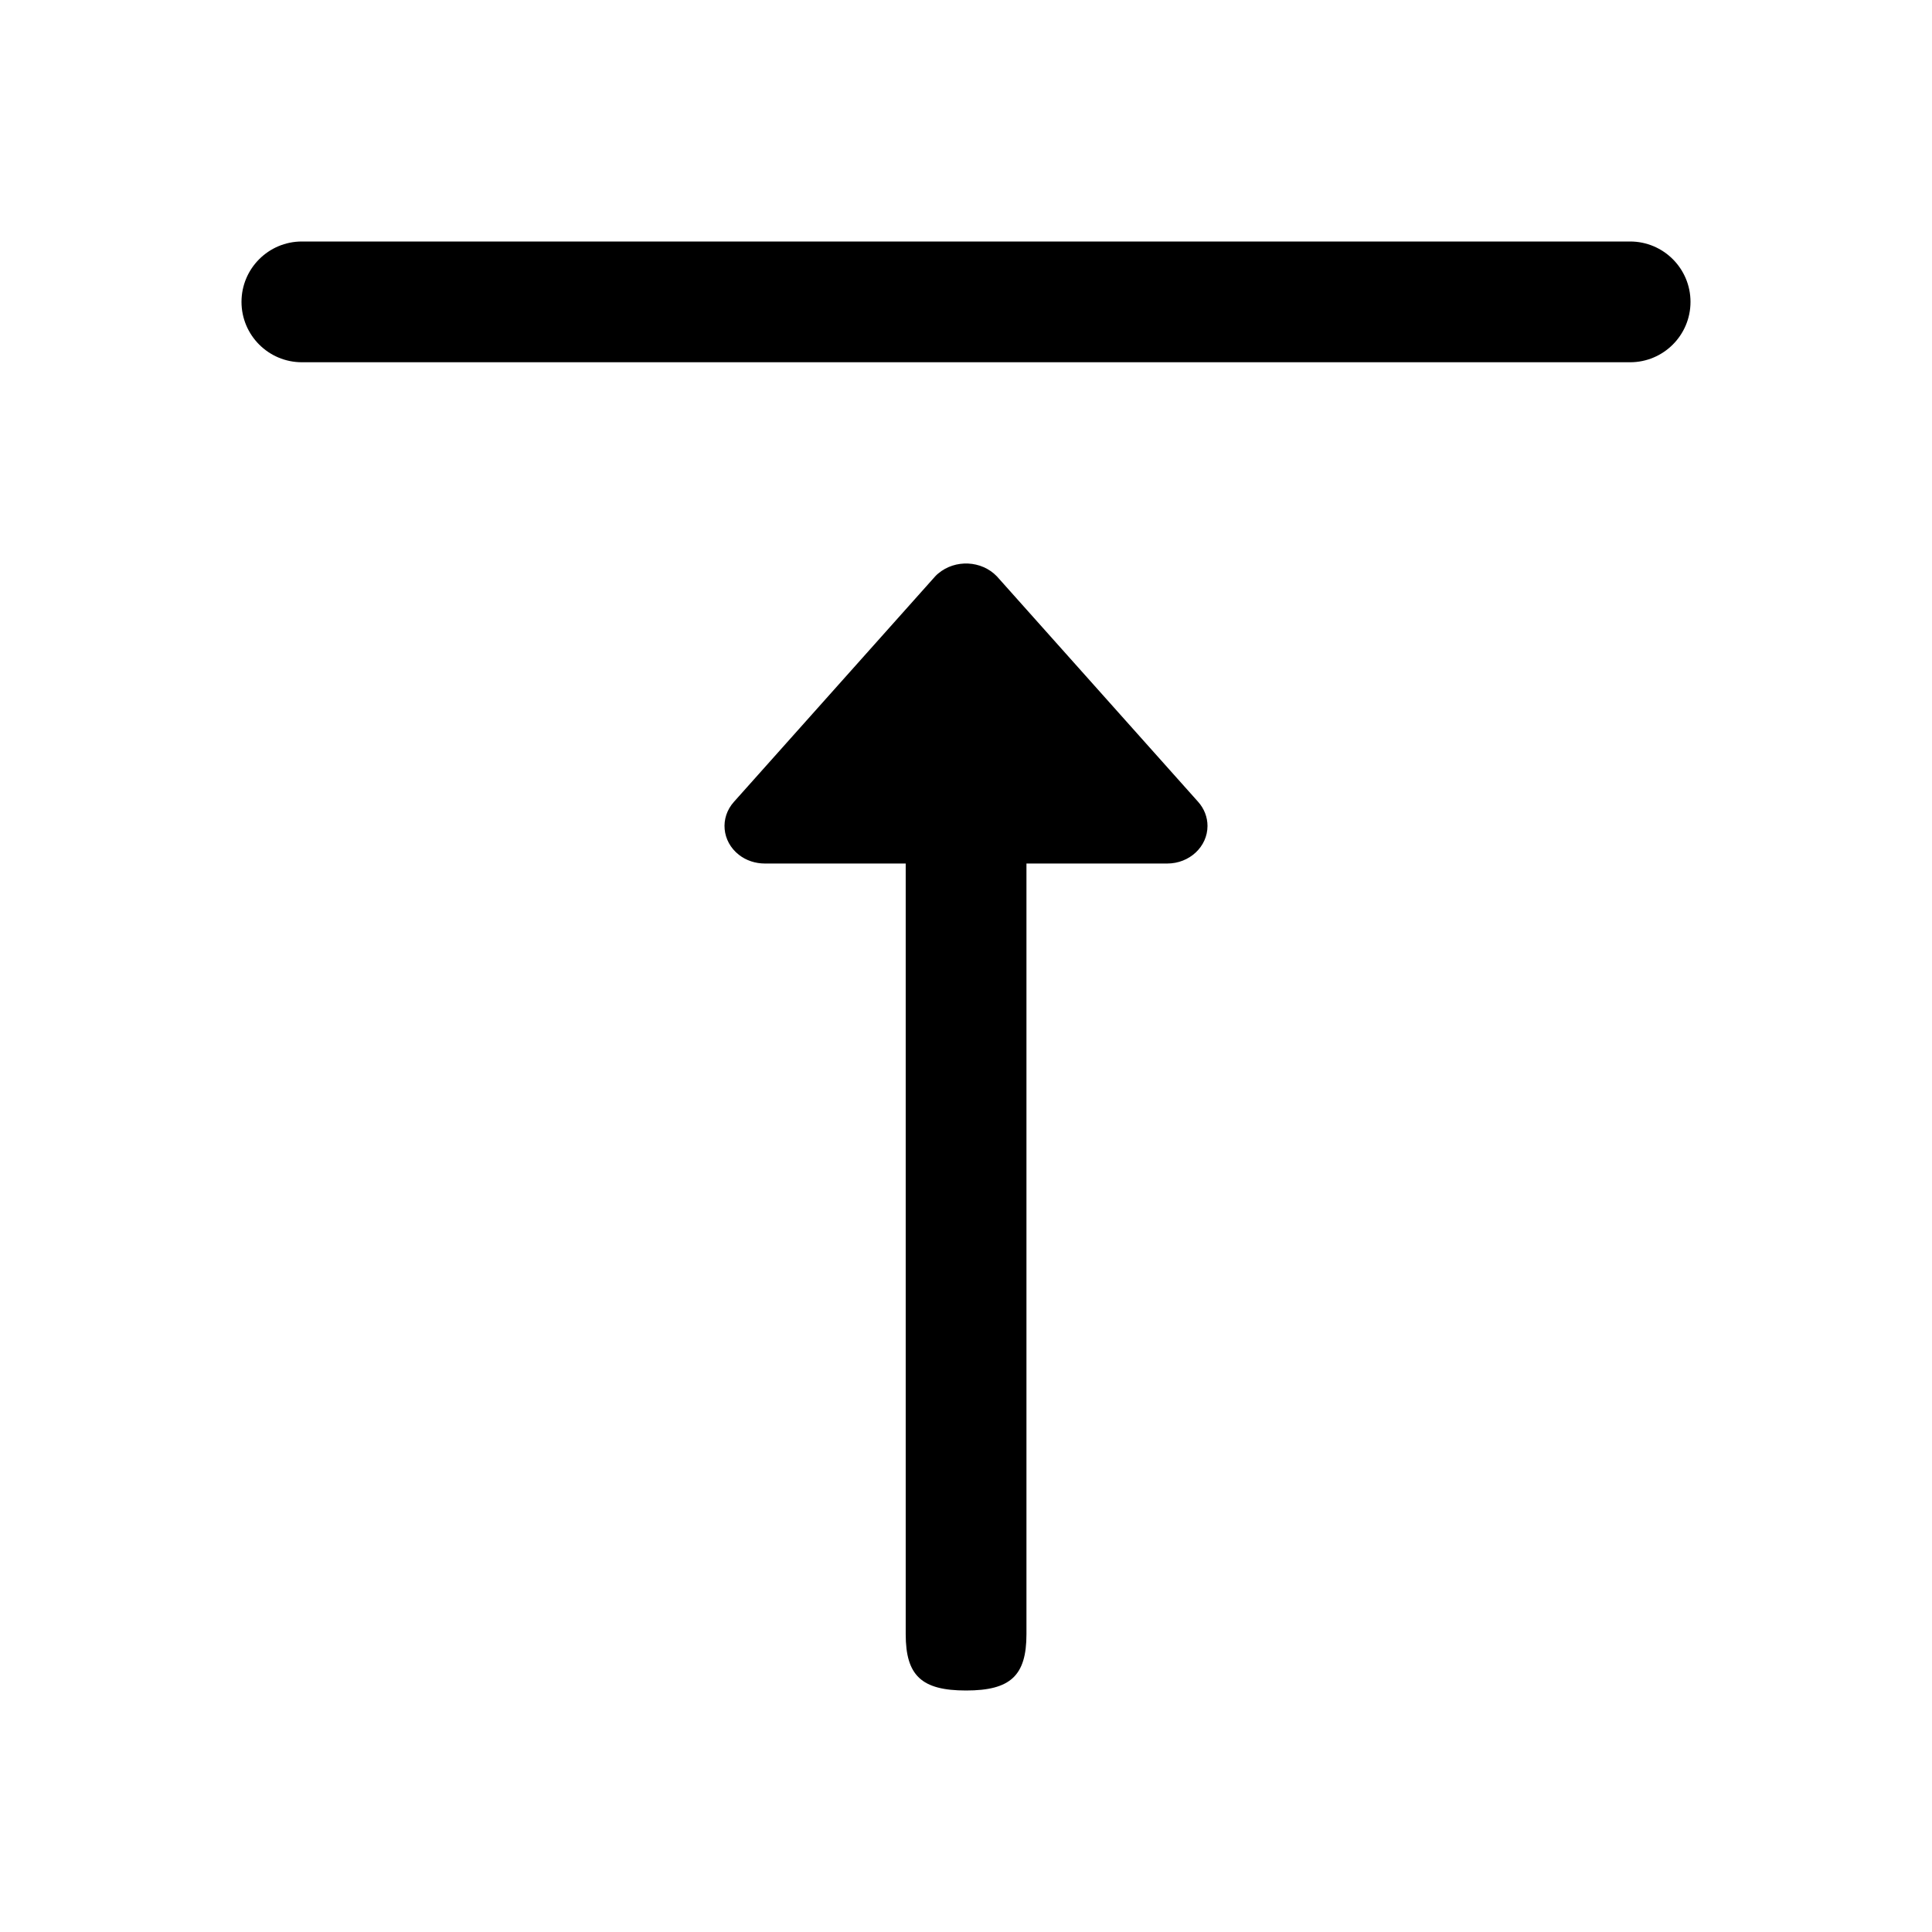
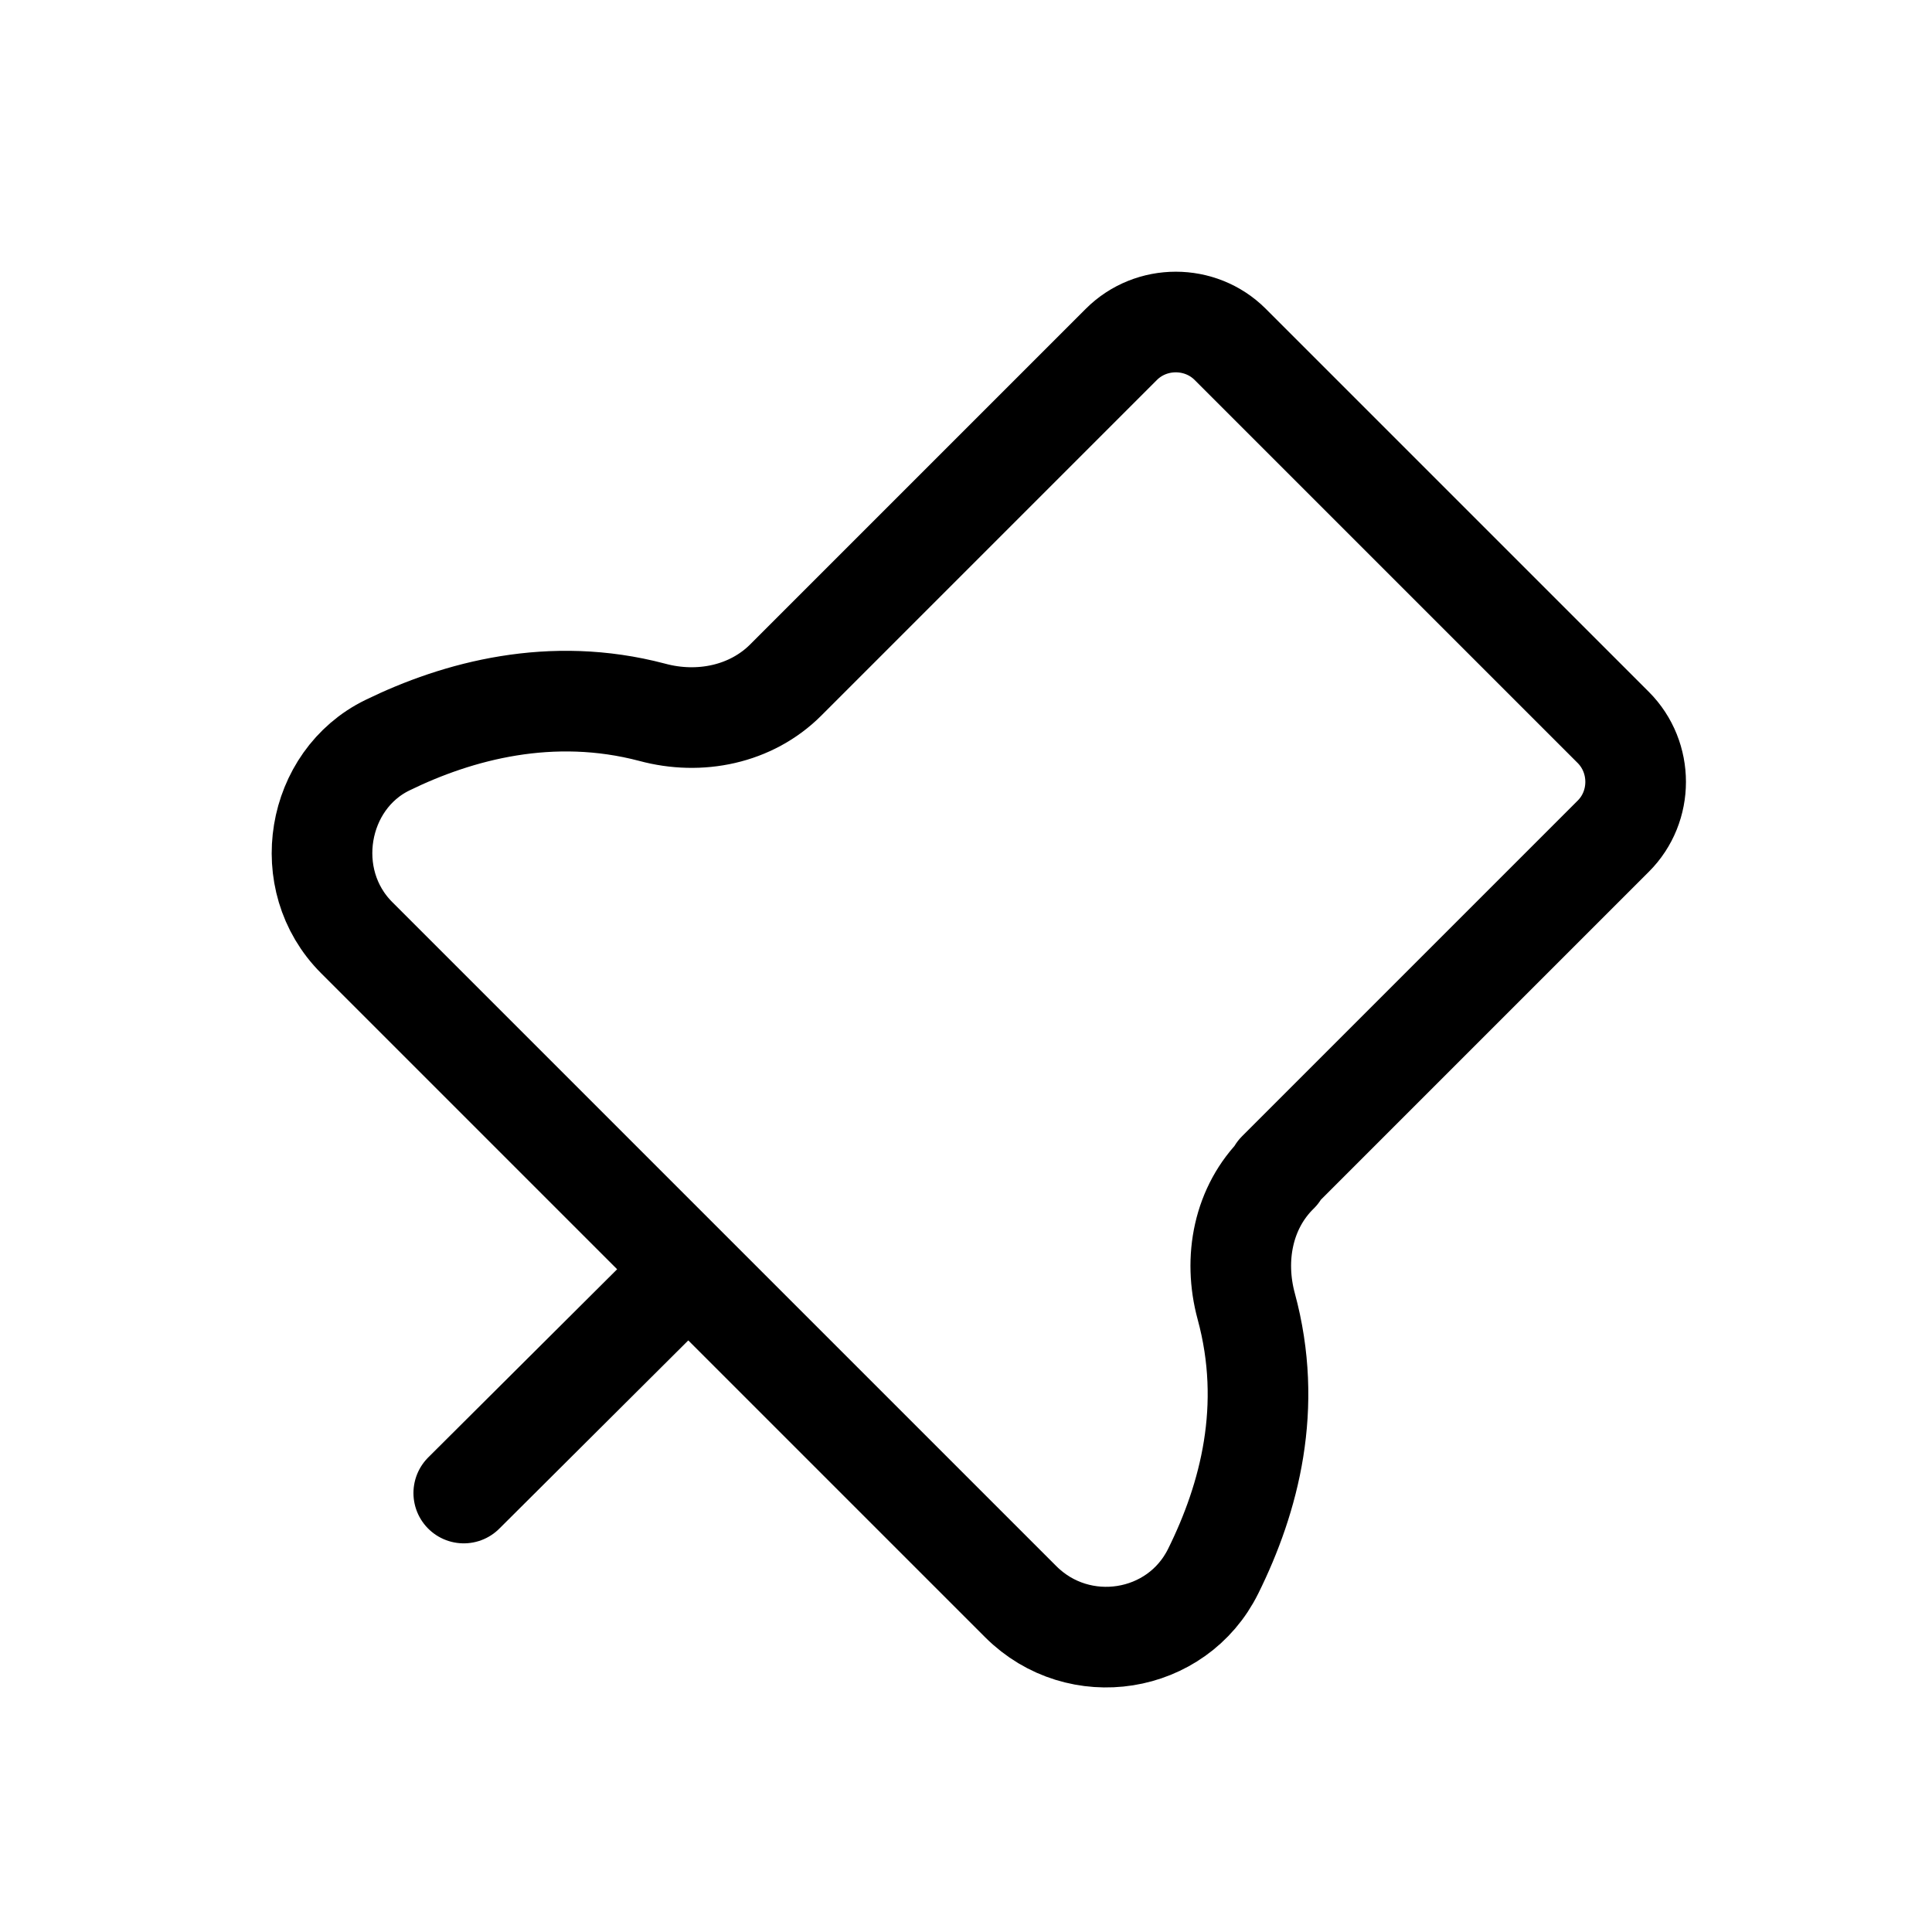
- <svg xmlns="http://www.w3.org/2000/svg" width="24" height="24" fill="none" viewBox="0 0 24 24">
-   <path fill-rule="evenodd" clip-rule="evenodd" d="M11.655 7.124C11.641 7.135 11.629 7.147 11.617 7.16L9.117 9.961C8.94 10.158 8.967 10.452 9.178 10.618C9.268 10.689 9.383 10.727 9.501 10.727H11.251V20.3C11.251 20.815 11.448 21 12.001 21C12.553 21 12.751 20.815 12.751 20.3V10.727H14.5C14.776 10.727 15 10.518 15 10.26C15 10.151 14.959 10.045 14.884 9.961L12.384 7.16C12.193 6.961 11.867 6.946 11.655 7.124ZM21 3.75C21 4.164 20.664 4.5 20.25 4.5H3.75C3.336 4.5 3 4.164 3 3.75C3 3.336 3.336 3 3.75 3H20.25C20.664 3 21 3.336 21 3.75Z" fill="currentColor" />
+ <svg xmlns="http://www.w3.org/2000/svg" width="24" height="24" viewBox="0 0 24 24" fill="none">
+   <path d="M8.551 15.768L5.761 18.547M15.871 14.557L20.041 10.387C20.411 10.018 20.411 9.408 20.041 9.037L15.281 4.277C14.911 3.908 14.301 3.908 13.931 4.277L9.761 8.447C9.331 8.877 8.691 9.008 8.101 8.848C6.851 8.518 5.691 8.828 4.811 9.258C3.931 9.688 3.711 10.928 4.431 11.648L12.681 19.898C13.401 20.617 14.621 20.427 15.071 19.517C15.521 18.608 15.821 17.477 15.481 16.227C15.321 15.637 15.441 14.998 15.881 14.568L15.871 14.557Z" stroke="currentColor" stroke-width="1.25" stroke-linecap="round" stroke-linejoin="round" />
</svg>
